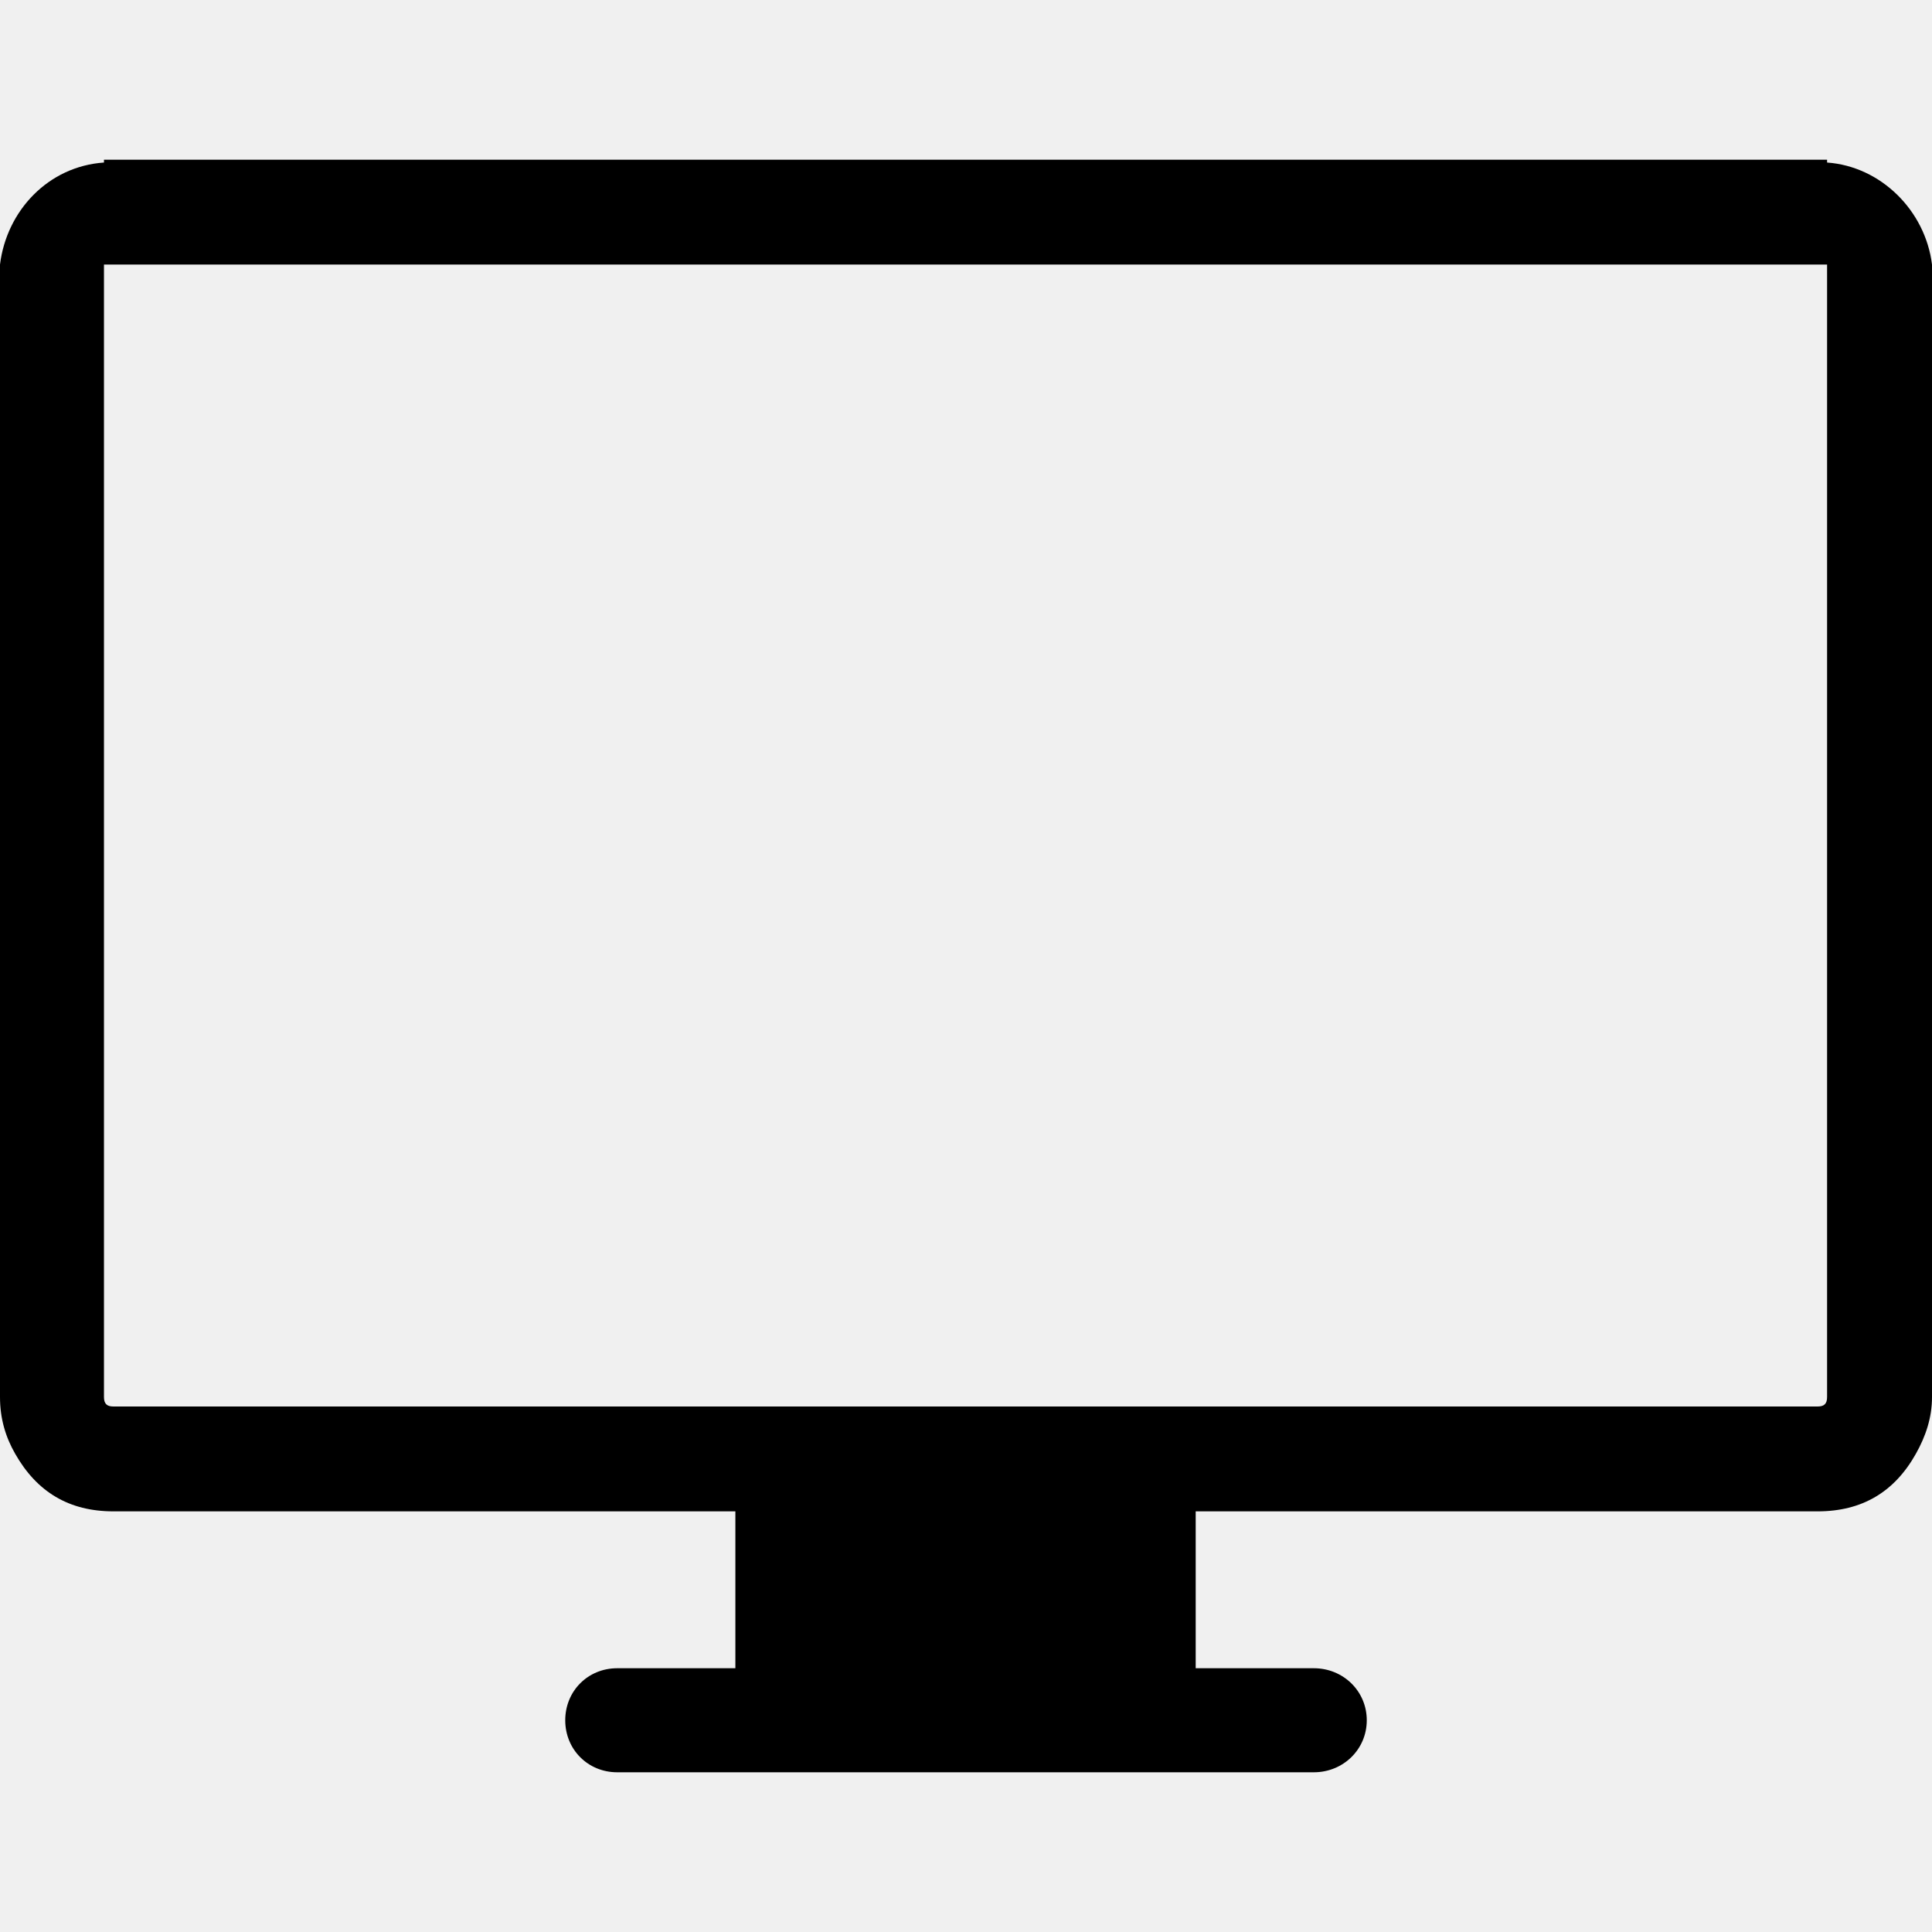
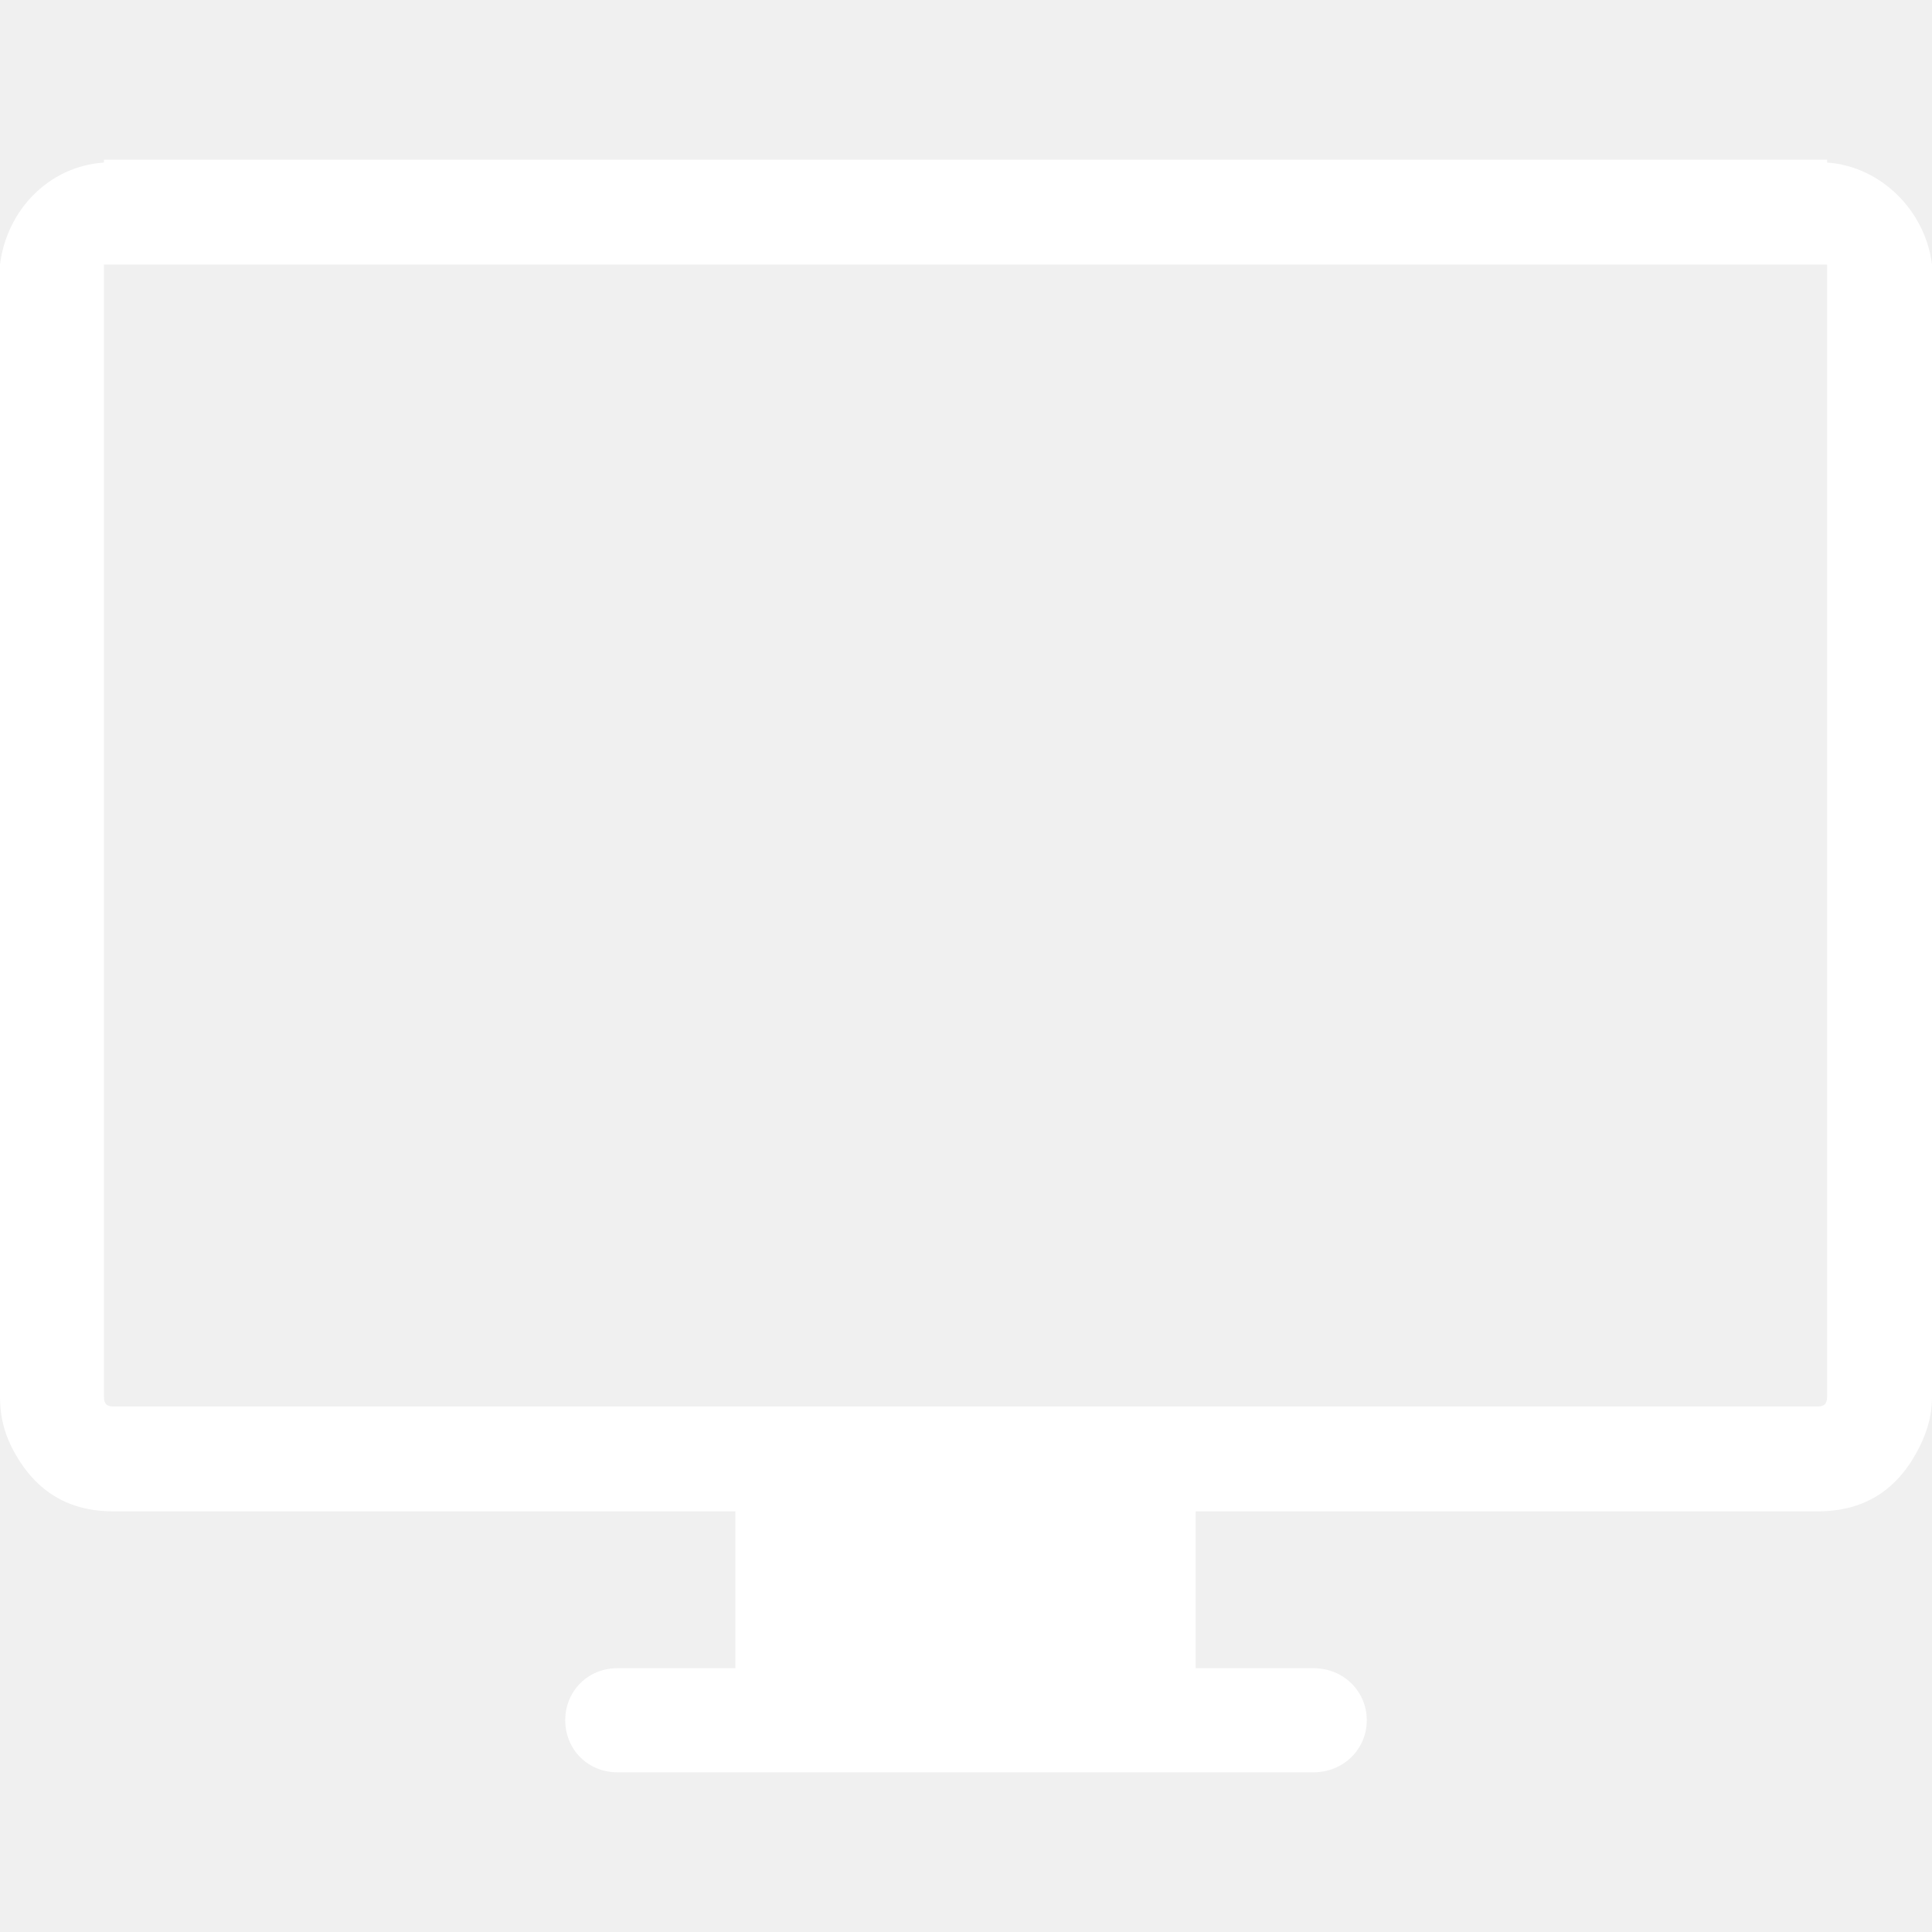
- <svg xmlns="http://www.w3.org/2000/svg" version="1.1" id="Capa_1" x="0px" y="0px" width="612px" height="612px" viewBox="0 0 612 612" style="enable-background:new 0 0 612 612;" xml:space="preserve">
+ <svg xmlns="http://www.w3.org/2000/svg" version="1.1" id="Capa_1" x="0px" y="0px" width="512px" height="512px" viewBox="0 0 612 612" style="enable-background:new 0 0 612 612;" xml:space="preserve">
  <g>
-     <path d="M578.766,51.487v-0.895h-2.996H35.93h-2.996v0.895C15.272,52.701,2.095,66.753,0,83.808v3.002v355.724   c0,6.898,1.795,12.712,4.791,17.949c6.893,12.137,17.068,18.269,31.14,18.269h197.012v49.695h-37.425   c-9.281,0-16.467,7.218-16.467,16.48c0,9.262,7.186,16.479,16.467,16.479h220.666c9.281,0,16.768-7.218,16.768-16.479   c0-9.263-7.486-16.48-16.768-16.48h-37.425v-49.695H575.77c14.078,0,24.343-6.132,31.14-18.269   c3.085-5.493,5.091-11.37,5.091-17.949V86.811v-3.002C609.905,66.753,595.833,52.701,578.766,51.487z M578.766,86.811v355.724   c0,2.108-0.895,3.002-2.996,3.002H35.93c-2.095,0-2.996-0.894-2.996-3.002V86.811v-3.002h545.831V86.811z" />
+     <path d="M578.766,51.487v-0.895h-2.996H35.93h-2.996v0.895C15.272,52.701,2.095,66.753,0,83.808v3.002v355.724   c0,6.898,1.795,12.712,4.791,17.949c6.893,12.137,17.068,18.269,31.14,18.269h197.012v49.695h-37.425   c-9.281,0-16.467,7.218-16.467,16.48c0,9.262,7.186,16.479,16.467,16.479h220.666c9.281,0,16.768-7.218,16.768-16.479   c0-9.263-7.486-16.48-16.768-16.48h-37.425v-49.695H575.77c14.078,0,24.343-6.132,31.14-18.269   c3.085-5.493,5.091-11.37,5.091-17.949V86.811v-3.002C609.905,66.753,595.833,52.701,578.766,51.487z M578.766,86.811v355.724   c0,2.108-0.895,3.002-2.996,3.002H35.93c-2.095,0-2.996-0.894-2.996-3.002V86.811v-3.002h545.831V86.811z" fill="#FFFFFF" />
  </g>
  <g>
</g>
  <g>
</g>
  <g>
</g>
  <g>
</g>
  <g>
</g>
  <g>
</g>
  <g>
</g>
  <g>
</g>
  <g>
</g>
  <g>
</g>
  <g>
</g>
  <g>
</g>
  <g>
</g>
  <g>
</g>
  <g>
</g>
</svg>
